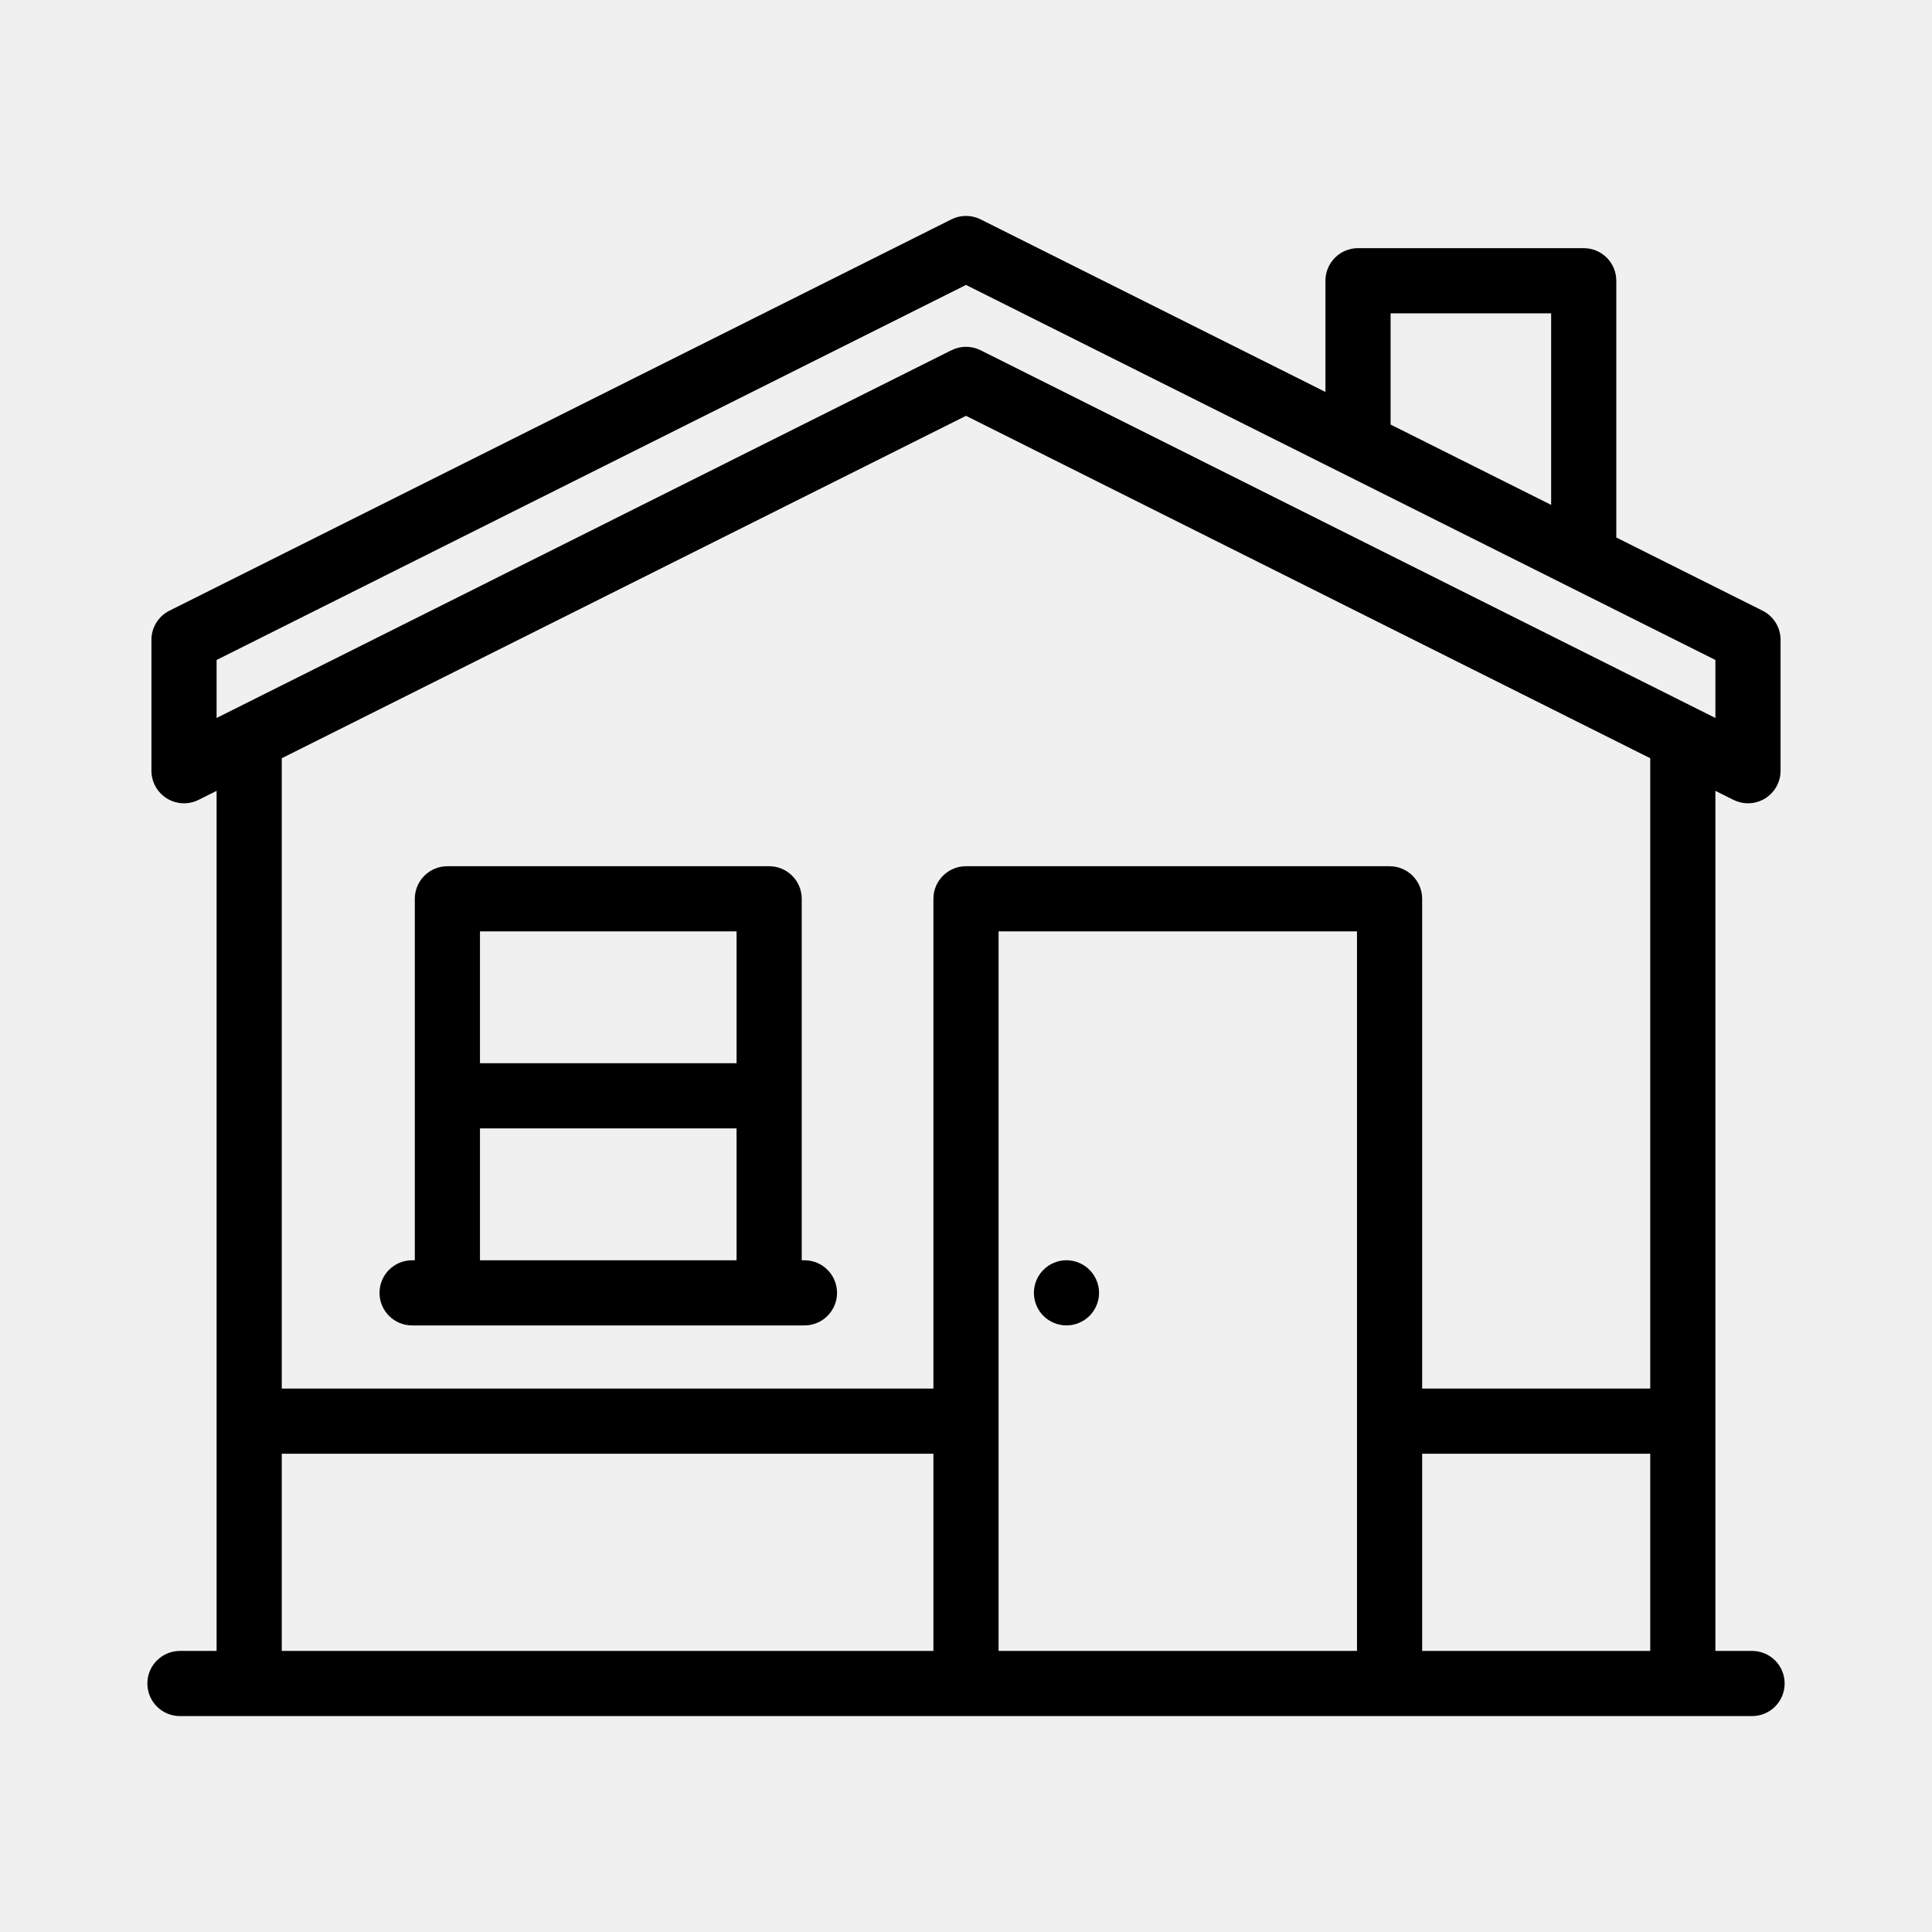
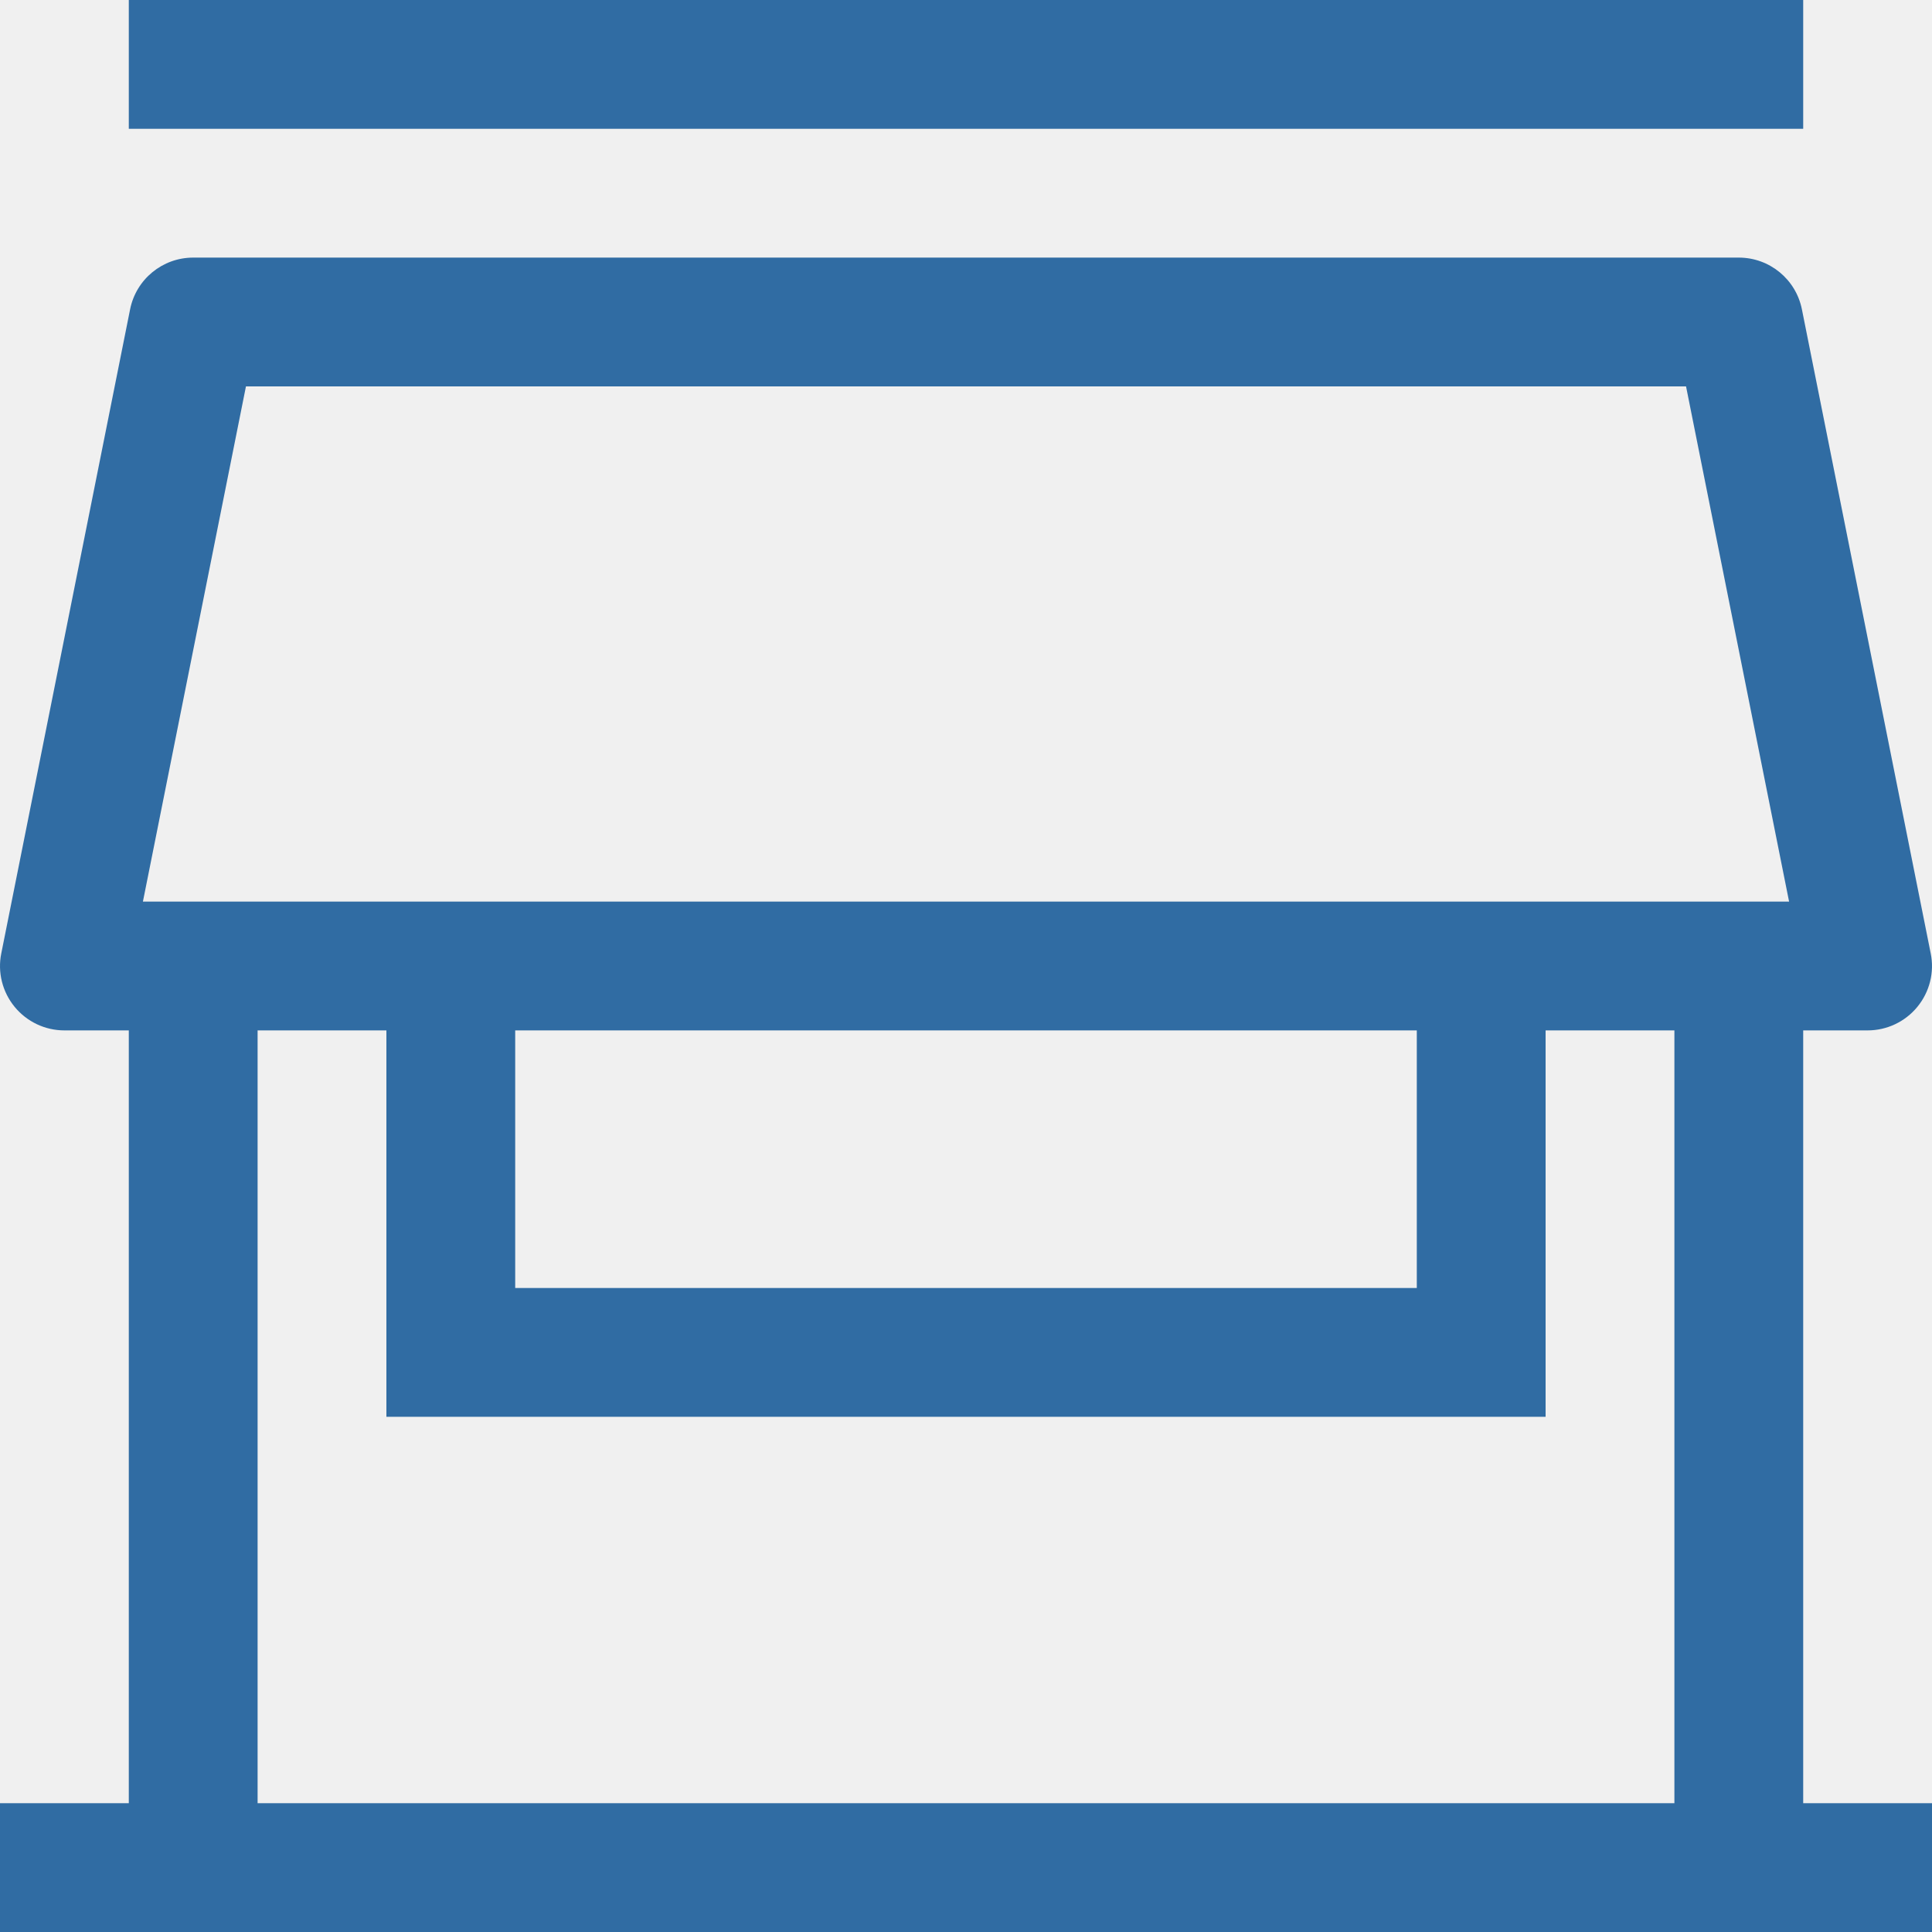
- <svg xmlns="http://www.w3.org/2000/svg" fill="#000000" height="173px" width="173px" version="1.1" id="Capa_1" viewBox="-36.18 -36.18 474.36 474.36" xml:space="preserve">
-   <g id="SVGRepo_bgCarrier" stroke-width="0" />
-   <g id="SVGRepo_tracerCarrier" stroke-linecap="round" stroke-linejoin="round" />
-   <g id="SVGRepo_iconCarrier">
-     <g>
-       <path d="M65,289.25h8.667h79h8.667c4.418,0,8-3.582,8-8c0-4.418-3.582-8-8-8h-0.667V184.5c0-4.418-3.582-8-8-8h-79 c-4.418,0-8,3.582-8,8v88.75H65c-4.418,0-8,3.582-8,8C57,285.668,60.582,289.25,65,289.25z M144.667,192.5v32.375h-63V192.5 H144.667z M81.667,240.875h63v32.375h-63V240.875z" />
-       <path d="M231.32,275.596c-1.49-1.49-3.55-2.35-5.65-2.35c-2.11,0-4.17,0.86-5.66,2.35c-1.49,1.49-2.34,3.55-2.34,5.65 c0,2.11,0.85,4.17,2.34,5.66c1.49,1.49,3.55,2.34,5.66,2.34c2.1,0,4.16-0.85,5.65-2.34c1.49-1.49,2.35-3.55,2.35-5.66 C233.67,279.147,232.81,277.087,231.32,275.596z" />
-       <path d="M394,369.167h-9V157.994l4.42,2.212c1.13,0.565,2.356,0.846,3.58,0.846c1.462,0,2.921-0.401,4.205-1.194 c2.359-1.458,3.795-4.033,3.795-6.806v-32.135c0-3.029-1.711-5.799-4.42-7.154L360.667,95.79V32.75c0-4.418-3.582-8-8-8H297.25 c-4.418,0-8,3.582-8,8v27.301l-84.67-42.372c-2.253-1.128-4.907-1.128-7.16,0l-192,96.083C2.711,115.118,1,117.887,1,120.917 v32.135c0,2.773,1.436,5.348,3.795,6.806c2.359,1.458,5.305,1.589,7.785,0.349l4.42-2.212v211.173H8c-4.418,0-8,3.582-8,8 s3.582,8,8,8h386c4.418,0,8-3.582,8-8S398.418,369.167,394,369.167z M209,192.5h88v176.667h-88V192.5z M313,320.75h56v48.417h-56 V320.75z M305.25,40.75h39.417v47.033L305.25,68.058V40.75z M17,125.859l184-92.08l184,92.08v14.243L204.58,49.814 c-2.253-1.128-4.907-1.128-7.16,0L17,140.102V125.859z M201,65.914l168,84.073V304.75h-56V184.5c0-4.418-3.582-8-8-8H201 c-4.418,0-8,3.582-8,8v120.25H33V149.986L201,65.914z M33,320.75h160v48.417H33V320.75z" />
-     </g>
+ <svg xmlns="http://www.w3.org/2000/svg" width="21" height="21" viewBox="0 0 21 21" fill="none">
+   <g clip-path="url(#clip0_2087_39)">
+     <path d="M2.1 3.5V2.8C1.766 2.8 1.479 3.036 1.414 3.363L2.1 3.5ZM18.9 3.5L19.586 3.363C19.521 3.036 19.234 2.8 18.9 2.8V3.5ZM20.3 10.5V11.2C20.51 11.2 20.708 11.106 20.841 10.944C20.974 10.782 21.028 10.568 20.986 10.363L20.3 10.5ZM0.7 10.5L0.014 10.363C-0.028 10.568 0.026 10.782 0.159 10.944C0.292 11.106 0.49 11.2 0.7 11.2V10.5ZM4.9 14.7H4.2V15.4H4.9V14.7ZM16.1 14.7V15.4H16.8V14.7H16.1ZM6.03863e-06 21H21V19.6H6.03863e-06V21ZM1.4 10.5V20.3H2.8V10.5H1.4ZM18.2 10.5V20.3H19.6V10.5H18.2ZM2.1 4.2H18.9V2.8H2.1V4.2ZM18.214 3.637L19.614 10.637L20.986 10.363L19.586 3.363L18.214 3.637ZM20.3 9.8H0.7V11.2H20.3V9.8ZM1.386 10.637L2.786 3.637L1.414 3.363L0.014 10.363L1.386 10.637ZM1.4 1.4H19.6V0H1.4V1.4ZM4.2 10.5V14.7H5.6V10.5H4.2ZM4.9 15.4H16.1V14H4.9V15.4ZM16.8 14.7V10.5H15.4V14.7H16.8Z" fill="#306CA3" />
  </g>
+   <defs>
+     <clipPath id="clip0_2087_39">
+       <rect width="21" height="21" fill="white" />
+     </clipPath>
+   </defs>
</svg>
